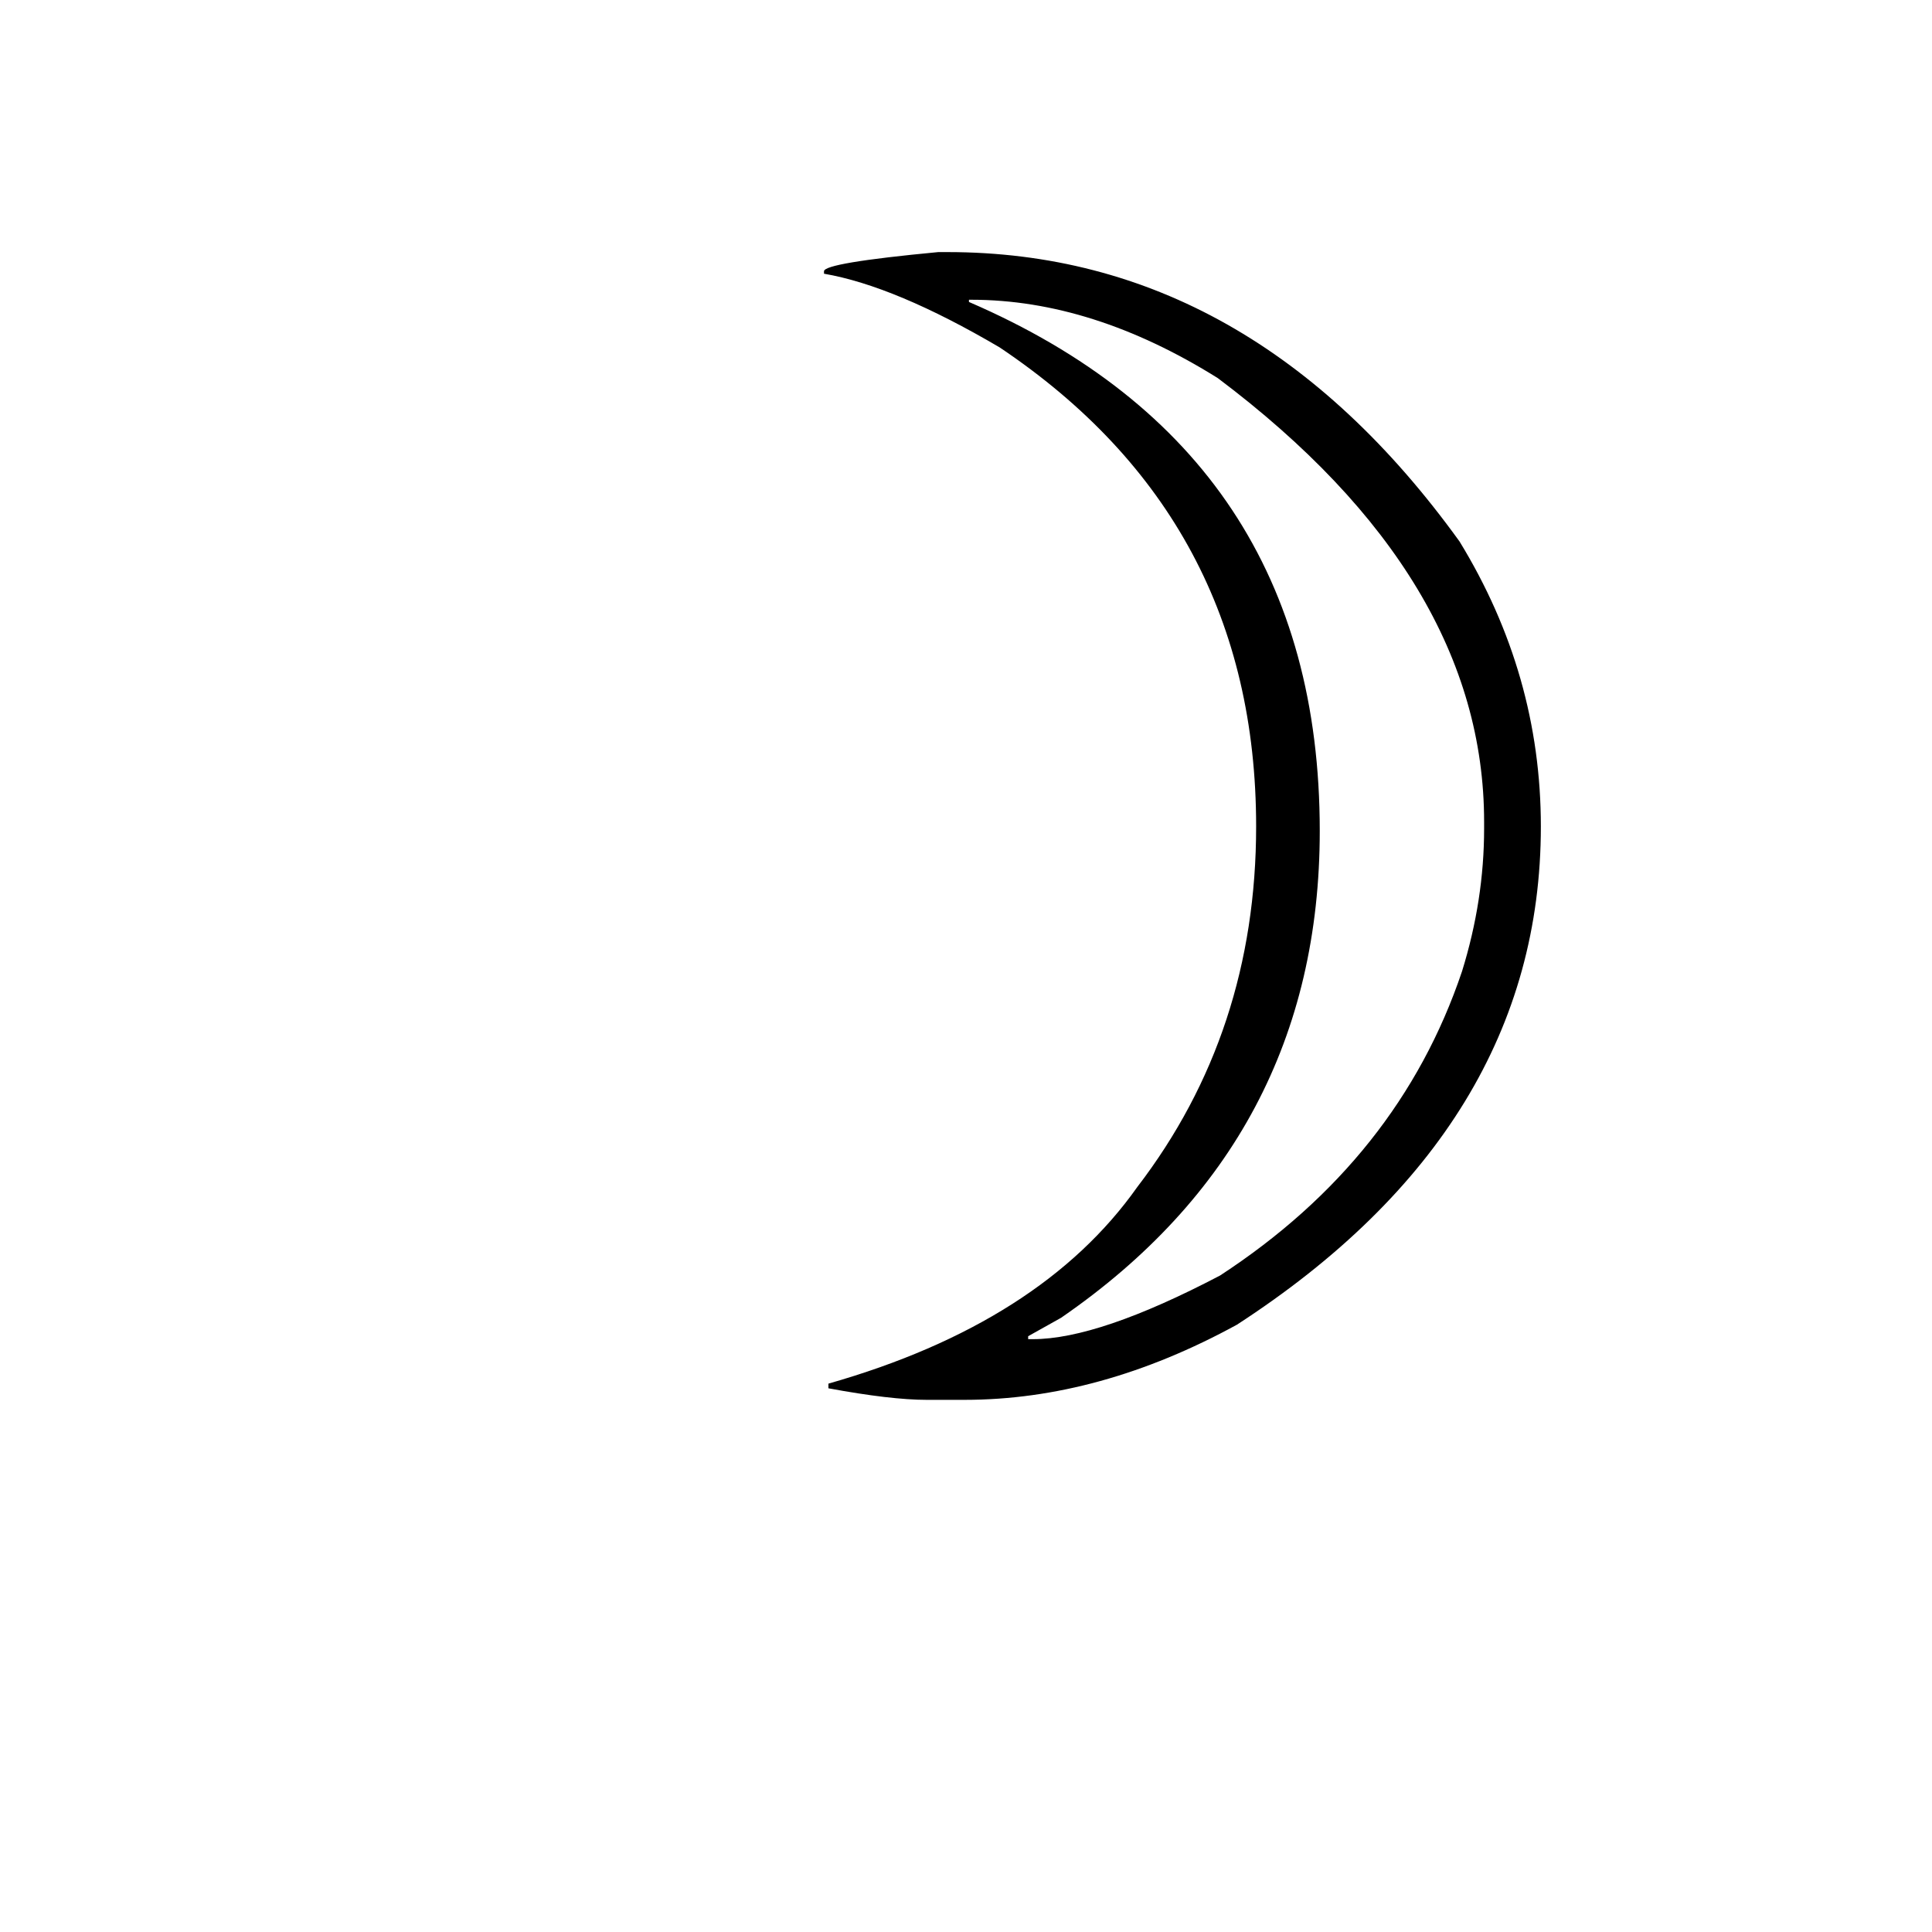
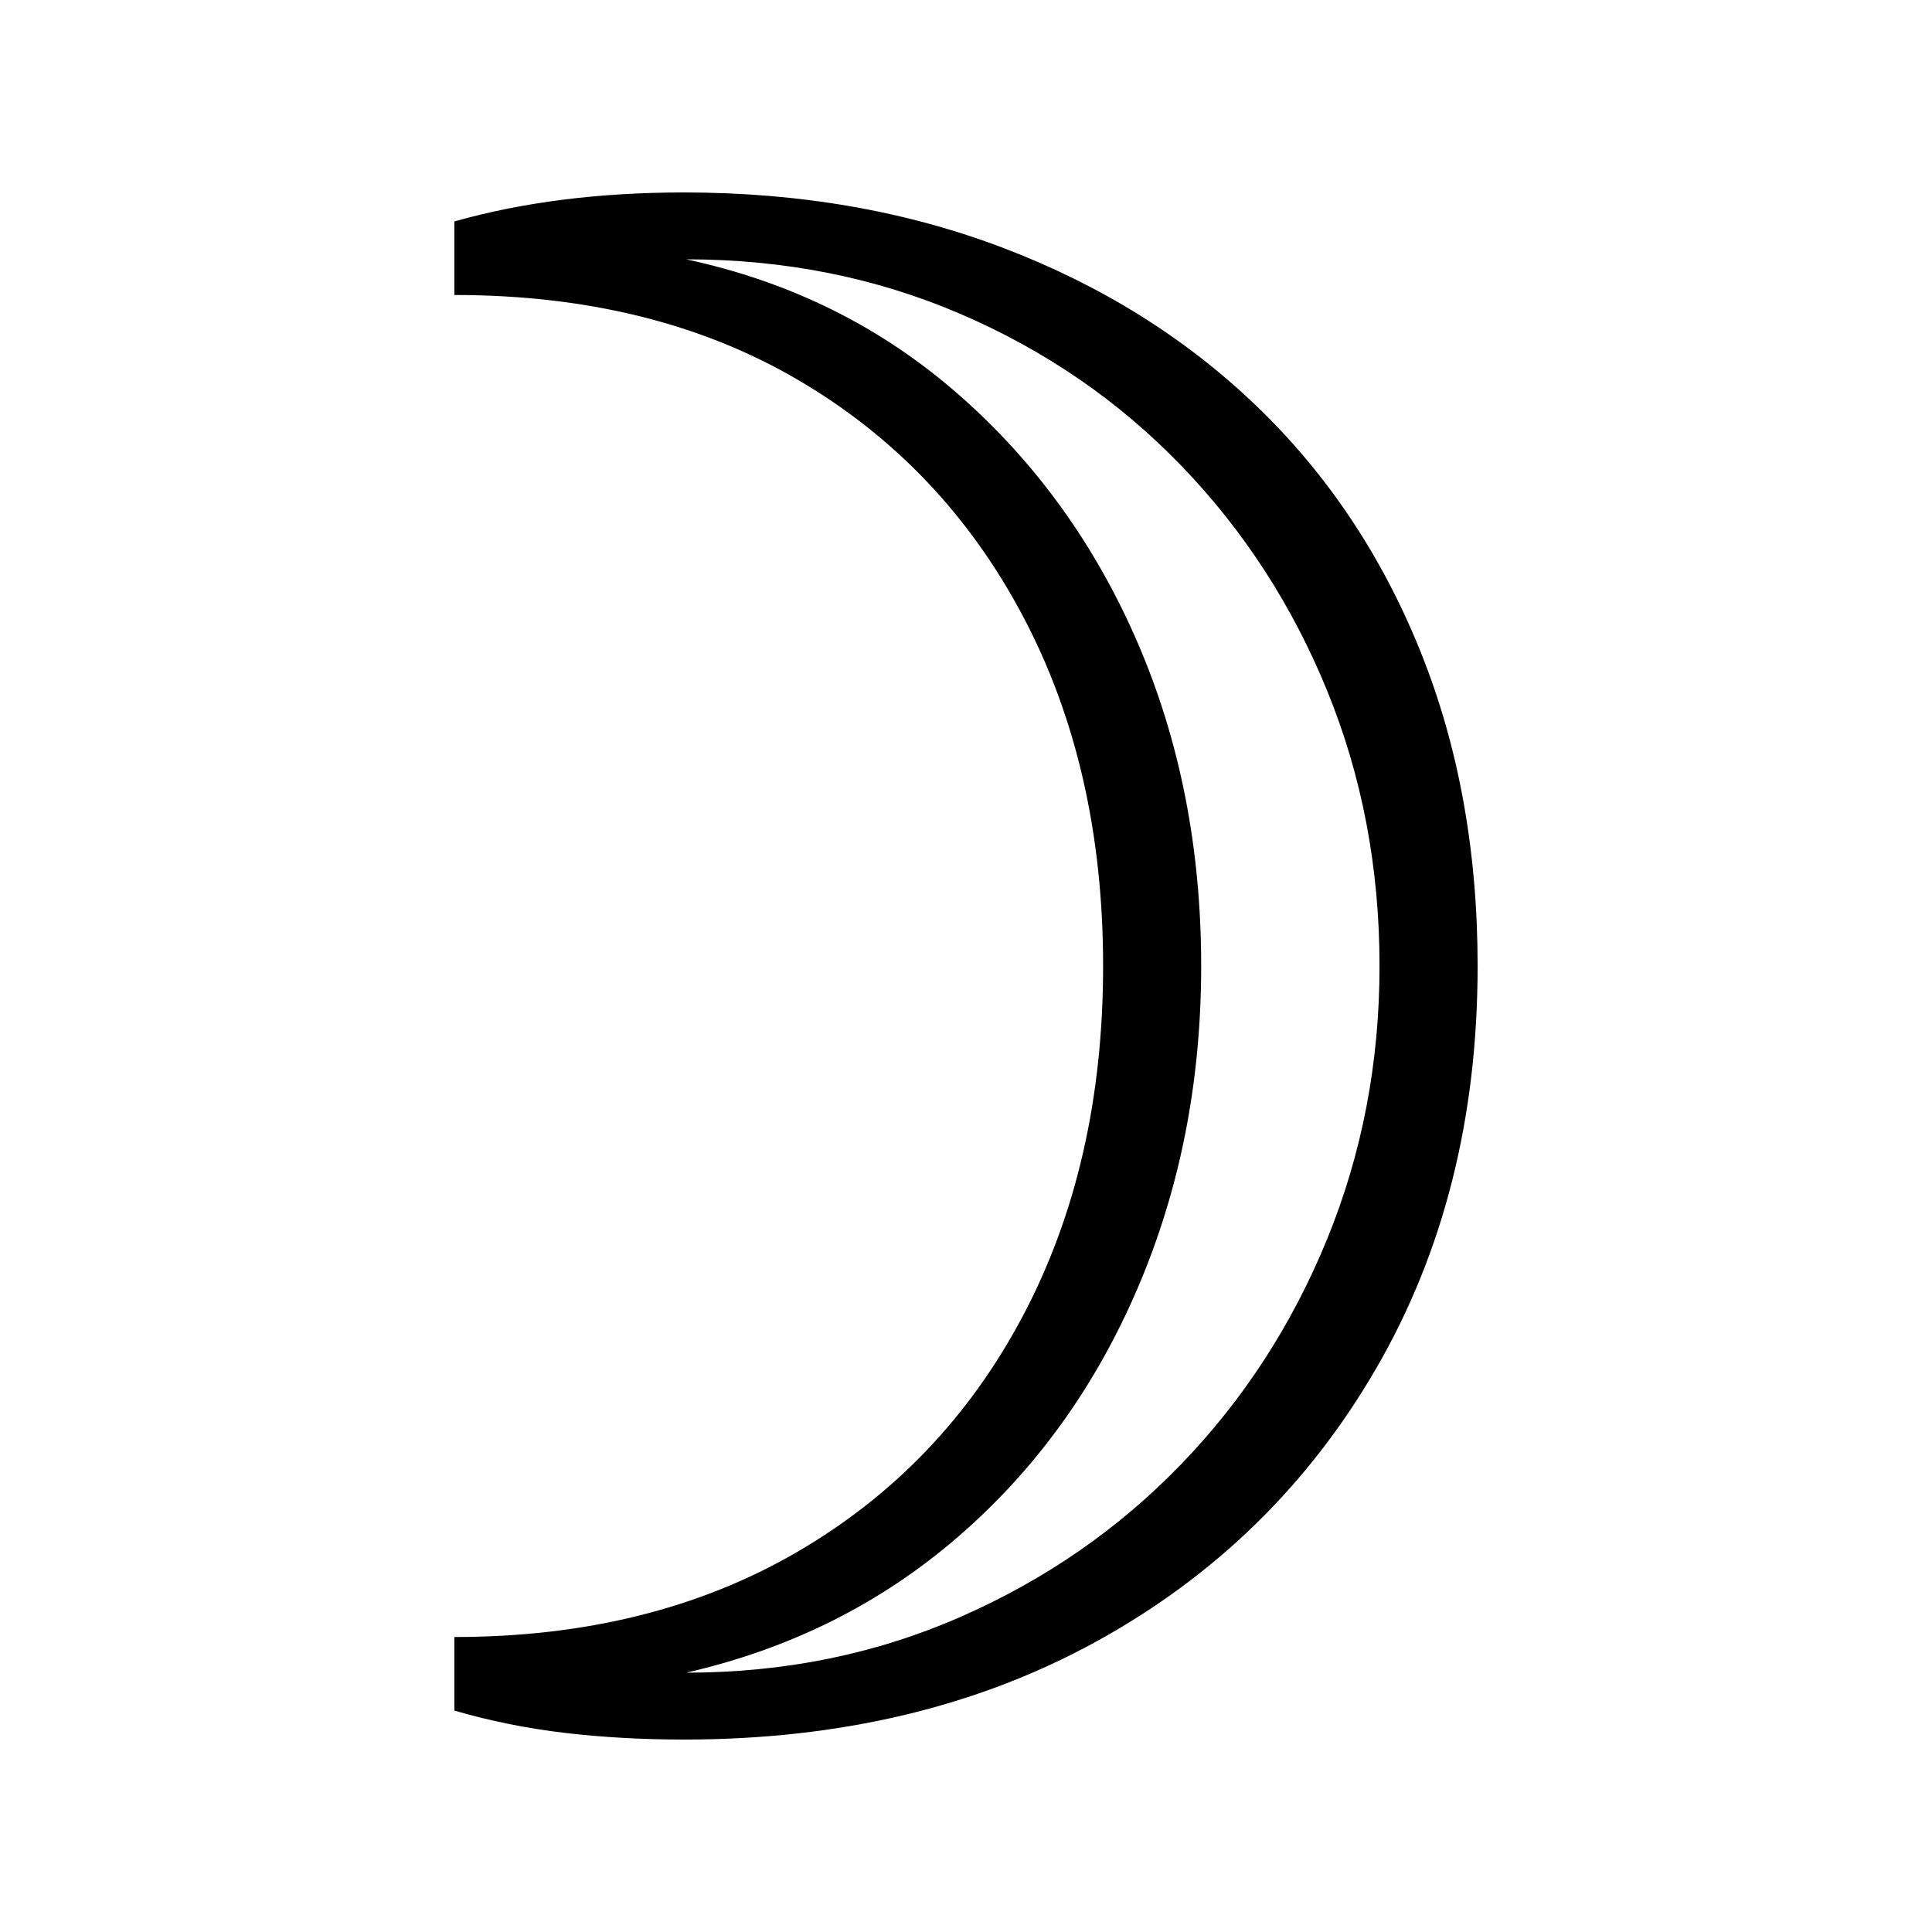
- <svg xmlns="http://www.w3.org/2000/svg" xmlns:xlink="http://www.w3.org/1999/xlink" width="368.64pt" height="368.64pt" viewBox="0 0 368.64 368.64" version="1.1">
-   <defs>
-     <style type="text/css">*{stroke-linejoin: round; stroke-linecap: butt}</style>
-   </defs>
-   <g id="figure_1">
-     <g id="patch_1">
-       <path d="M 0 368.64  L 368.64 368.64  L 368.64 0  L 0 0  L 0 368.64  z " style="fill: none; opacity: 0" />
-     </g>
-     <g id="axes_1">
-       <g id="text_1">
-         <g transform="translate(49.83563 267.1012) scale(3 -3)">
-           <defs>
-             <path id="DejaVuSans-263d" d="M 2794 4672  Q 4028 4672 4878 3494  Q 5209 2953 5209 2334  Q 5209 1109 3972 306  Q 3413 0 2863 0  L 2709 0  Q 2563 0 2309 47  L 2309 66  Q 3175 313 3566 866  Q 4050 1497 4050 2334  Q 4050 3584 3006 4284  Q 2581 4534 2291 4584  L 2291 4594  Q 2291 4628 2756 4672  L 2794 4672  z M 2881 4478  L 2881 4469  Q 4309 3853 4309 2316  Q 4309 1059 3256 334  L 3122 259  L 3122 247  L 3141 247  Q 3409 247 3903 506  Q 4631 981 4888 1744  Q 4978 2034 4978 2325  L 4978 2353  Q 4978 3344 3894 4159  Q 3384 4478 2891 4478  L 2881 4478  z " transform="scale(0.015625)" />
-           </defs>
-           <use xlink:href="#DejaVuSans-263d" />
-         </g>
-       </g>
-     </g>
-   </g>
+ <svg xmlns="http://www.w3.org/2000/svg" viewBox="0 0 1024 1024">
+   <path d="M362.53 922Q329.45 922 299.32 918.46Q269.19 914.91 240.83 906.64V867.65Q344.81 867.65 422.2 822.75Q499.59 777.85 542.13 697.5Q584.67 617.16 584.67 512Q584.67 406.84 542.13 326.5Q499.59 246.15 422.79 201.25Q345.99 156.35 240.83 156.35V117.36Q295.18 102 362.53 102Q454.69 102 532.09 131.54Q609.48 161.08 665.6 214.84Q721.73 268.6 752.45 344.22Q783.17 419.84 783.17 512Q783.17 632.52 729.41 725.27Q675.65 818.02 581.12 870.01Q486.6 922 362.53 922ZM363.71 886.55Q441.7 886.55 509.05 857.01Q576.39 827.48 626.02 776.08Q675.65 724.68 703.41 656.74Q731.18 588.8 731.18 512Q731.18 434.02 703.41 366.08Q675.65 298.14 626.02 246.74Q576.39 195.34 509.05 166.39Q441.7 137.45 363.71 137.45Q446.42 155.17 507.86 208.93Q569.31 262.69 602.98 340.67Q636.65 418.66 636.65 512Q636.65 604.16 602.98 682.73Q569.31 761.31 507.86 814.48Q446.42 867.65 363.71 886.55Z" fill="#000" />
</svg>
